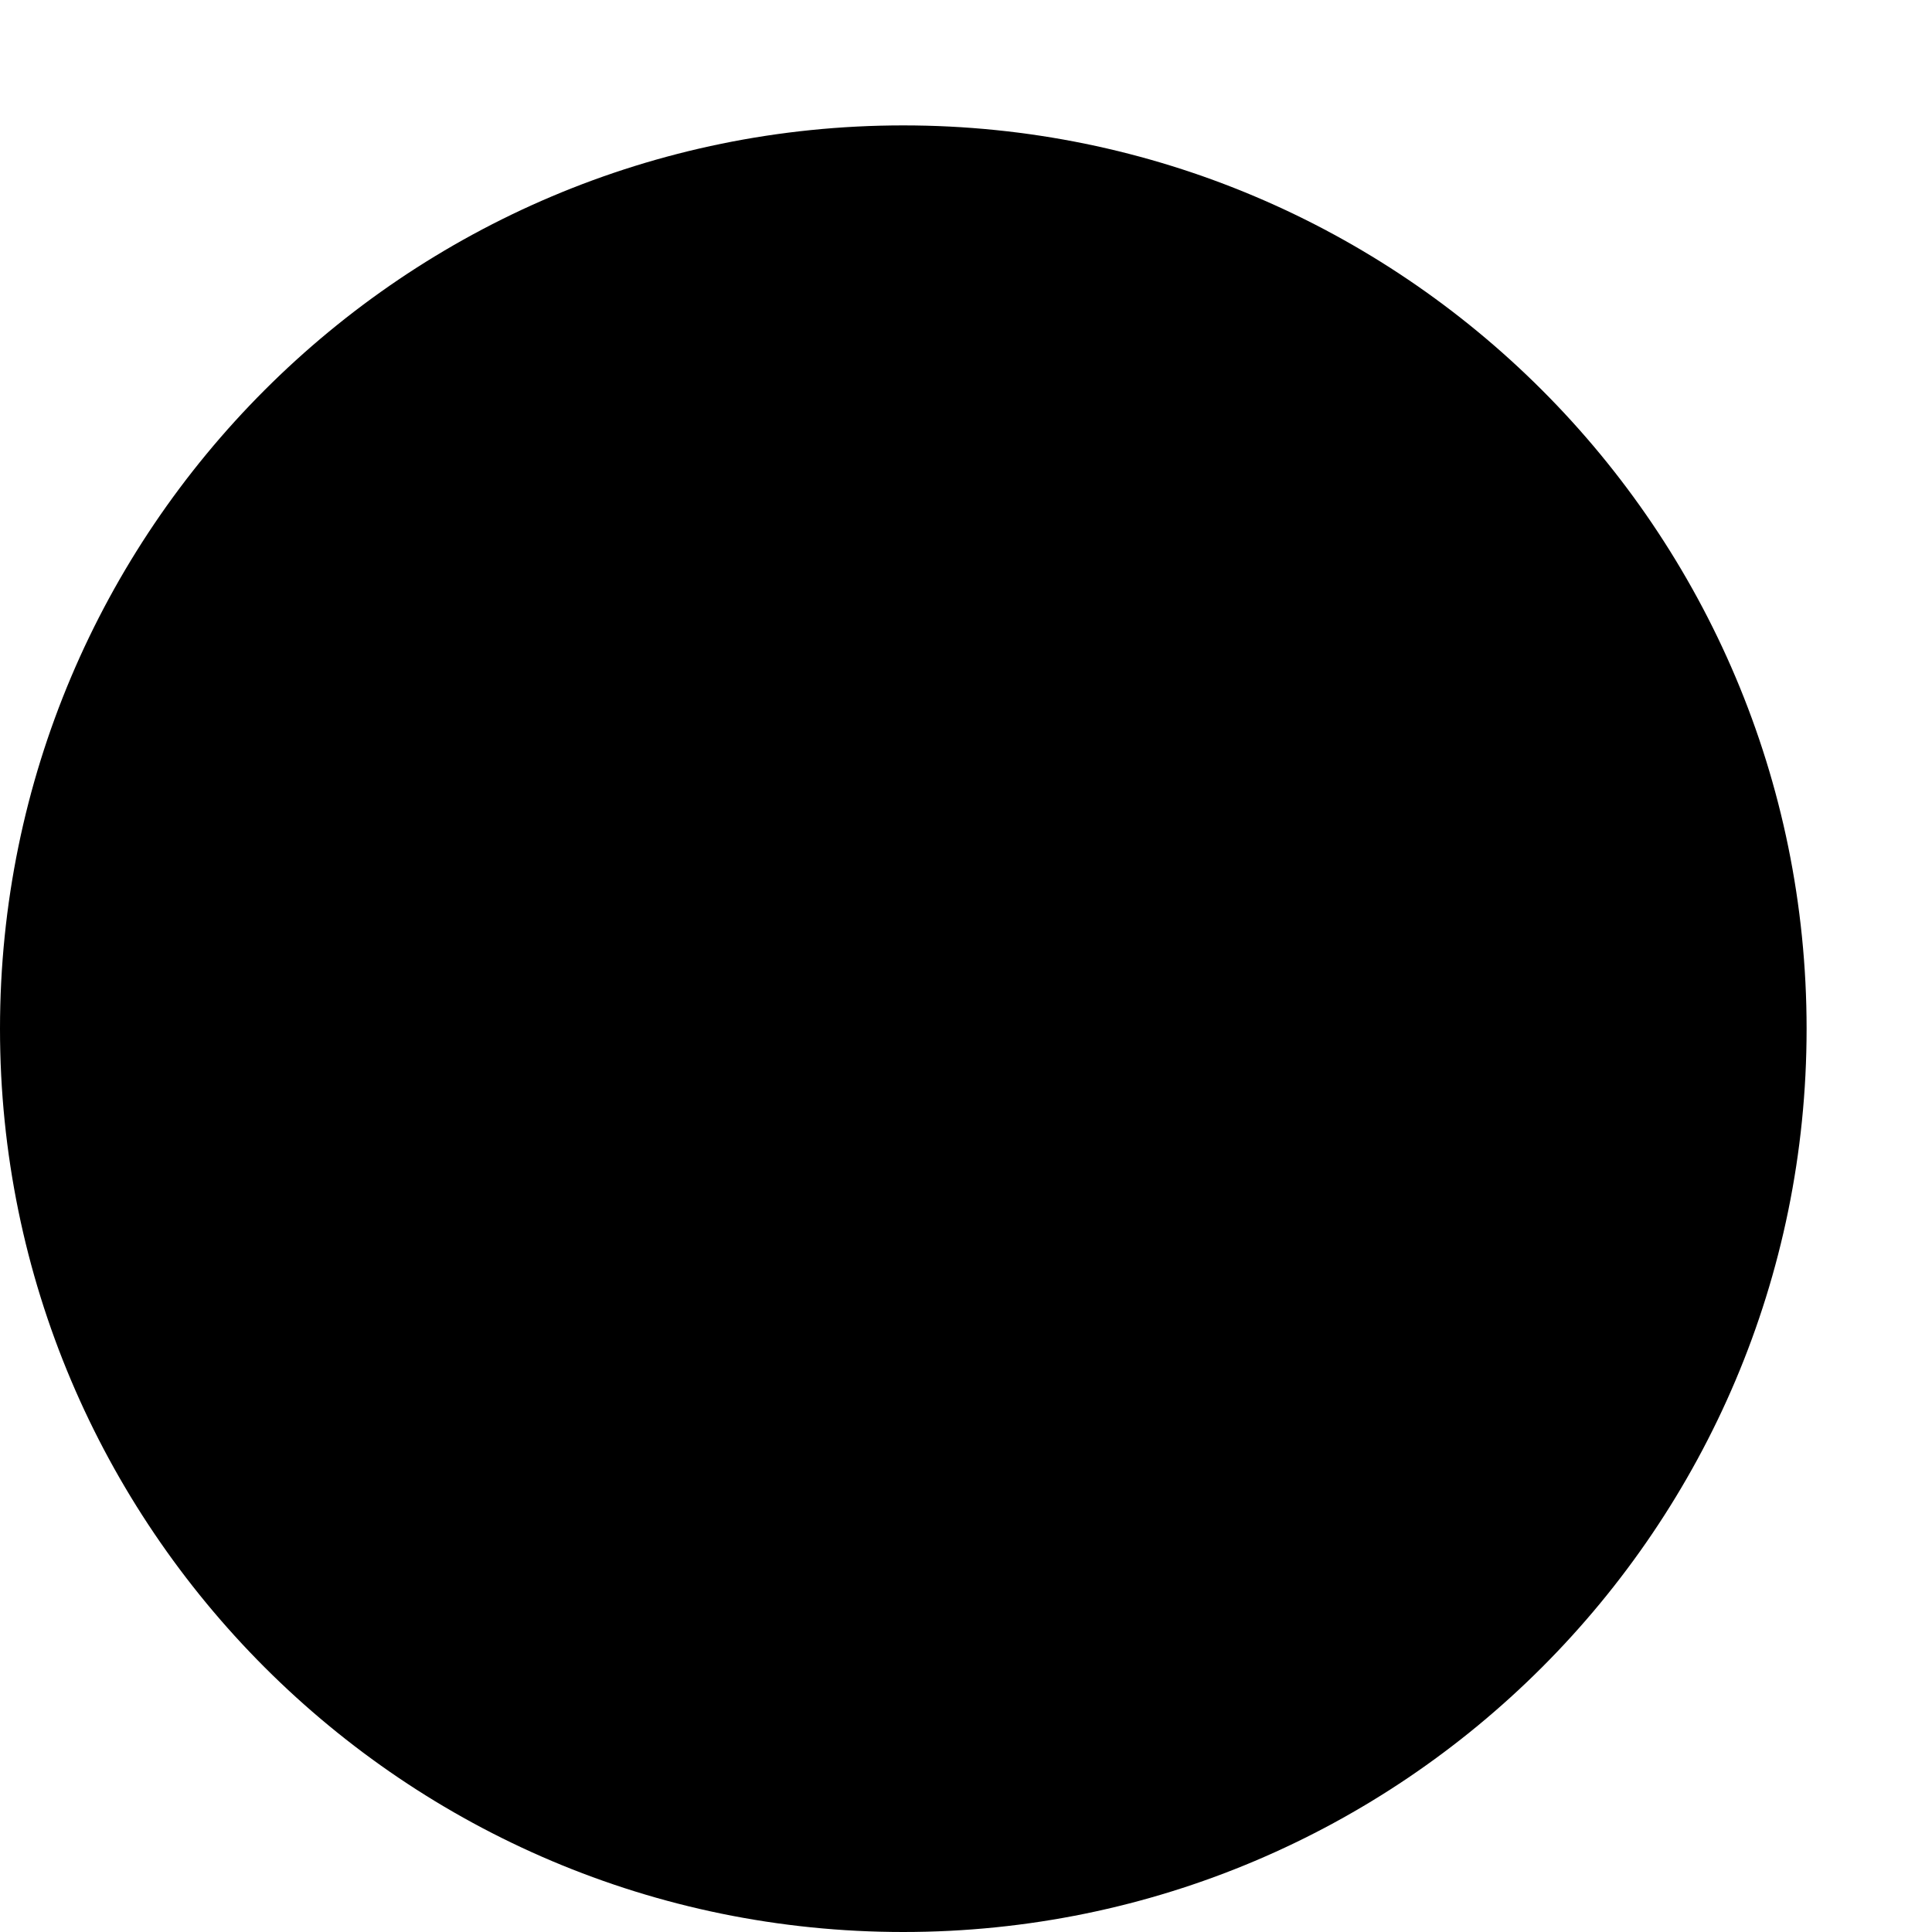
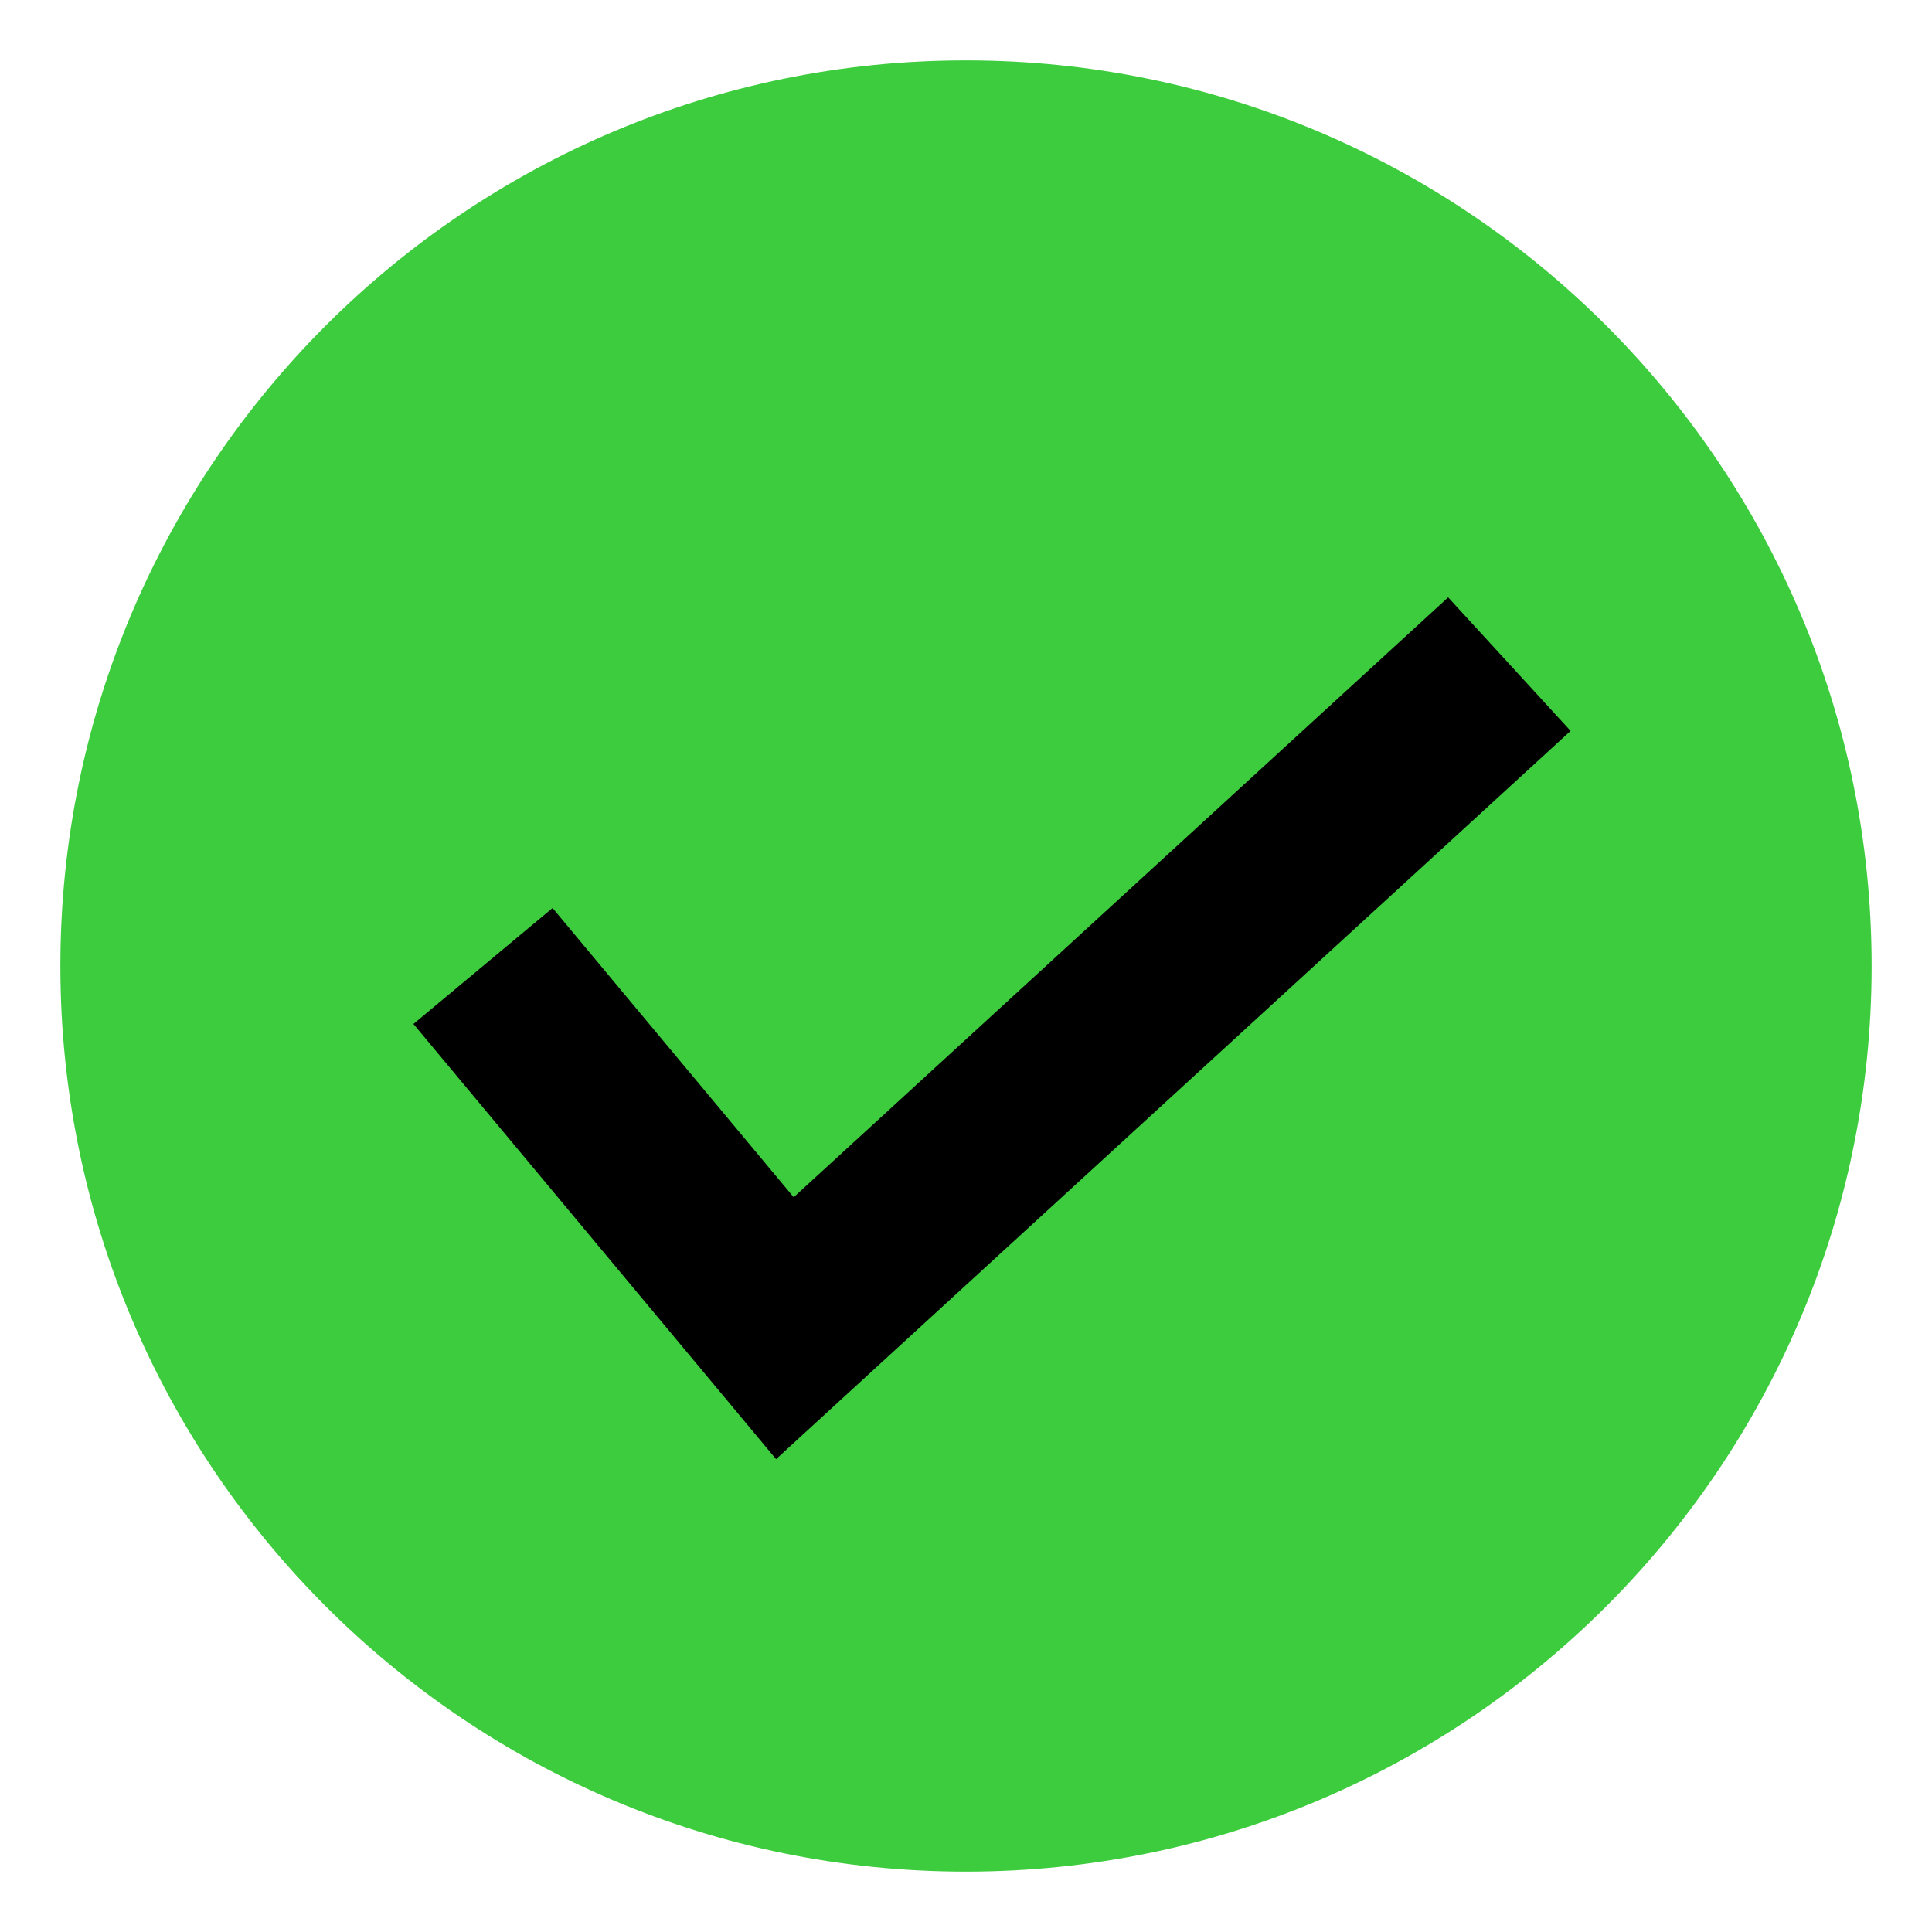
- <svg xmlns="http://www.w3.org/2000/svg" version="1.1" id="Layer_1" x="0px" y="0px" width="32px" height="32px" viewBox="0 0 32 32" enable-background="new 0 0 32 32" xml:space="preserve">
-   <g>
-     <path d="M14.961,32C6.703,32,0,25.297,0,17.04C0,8.778,6.703,2.077,14.961,2.077 c8.261,0,14.962,6.701,14.962,14.963C29.923,25.297,23.222,32,14.961,32z" />
+ <svg xmlns="http://www.w3.org/2000/svg" version="1.1" x="0px" y="0px" width="16px" height="16px" viewBox="0 0 16 16" enable-background="new 0 0 32 32" xml:space="preserve">
+   <g stroke="none" stroke-width="1" fill="none" fill-rule="evenodd">
+     <path fill="#3DCC3D" d="M7.999,15.5 C3.86,15.5 0.5,12.14 0.5,8 C0.5,3.858 3.86,0.5 7.999,0.5 C12.141,0.5 15.5,3.859 15.5,8 C15.5,12.14 12.141,15.5 7.999,15.5 Z" />
+     <polygon fill="currentColor" points="11.993 4.947 13.007 6.053 6.427 12.084 3.424 8.48 4.576 7.52 6.573 9.915" />
  </g>
-   <polygon fill="currentColor" points="22.643,9.875 20.896,8.89 13.351,22.27 8.599,15.573 6.963,16.734 13.506,26 " />
</svg>
